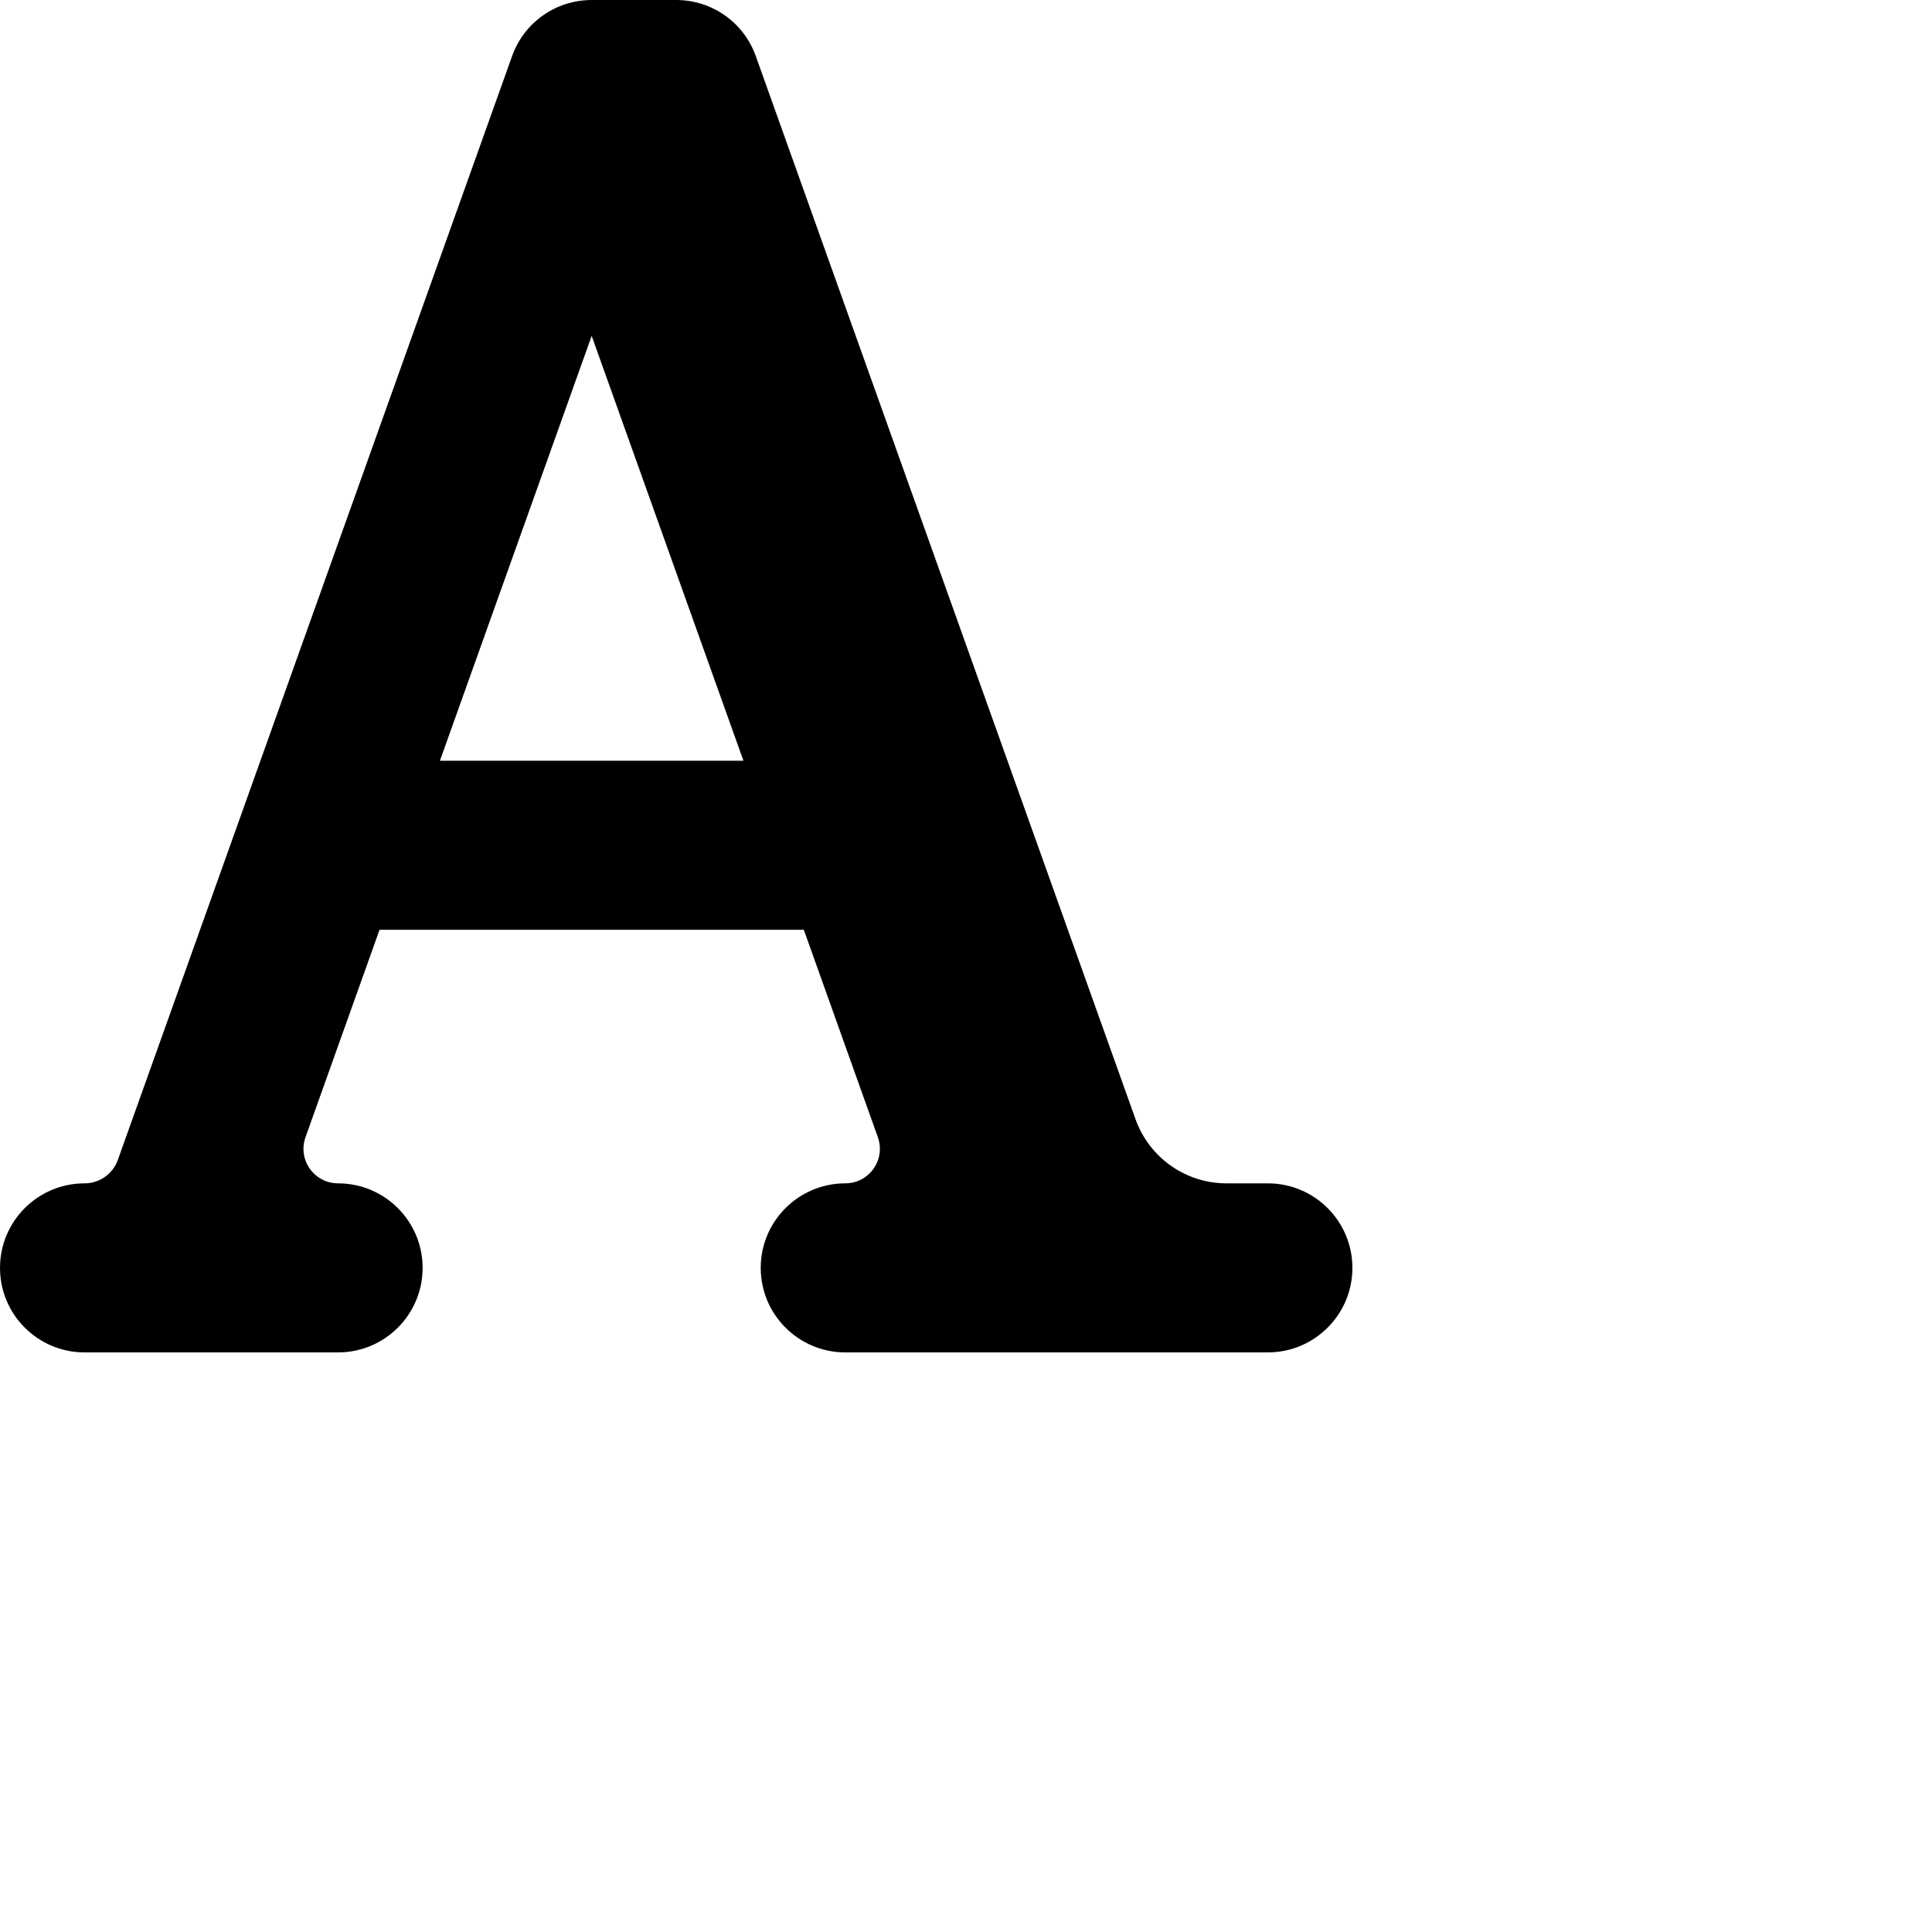
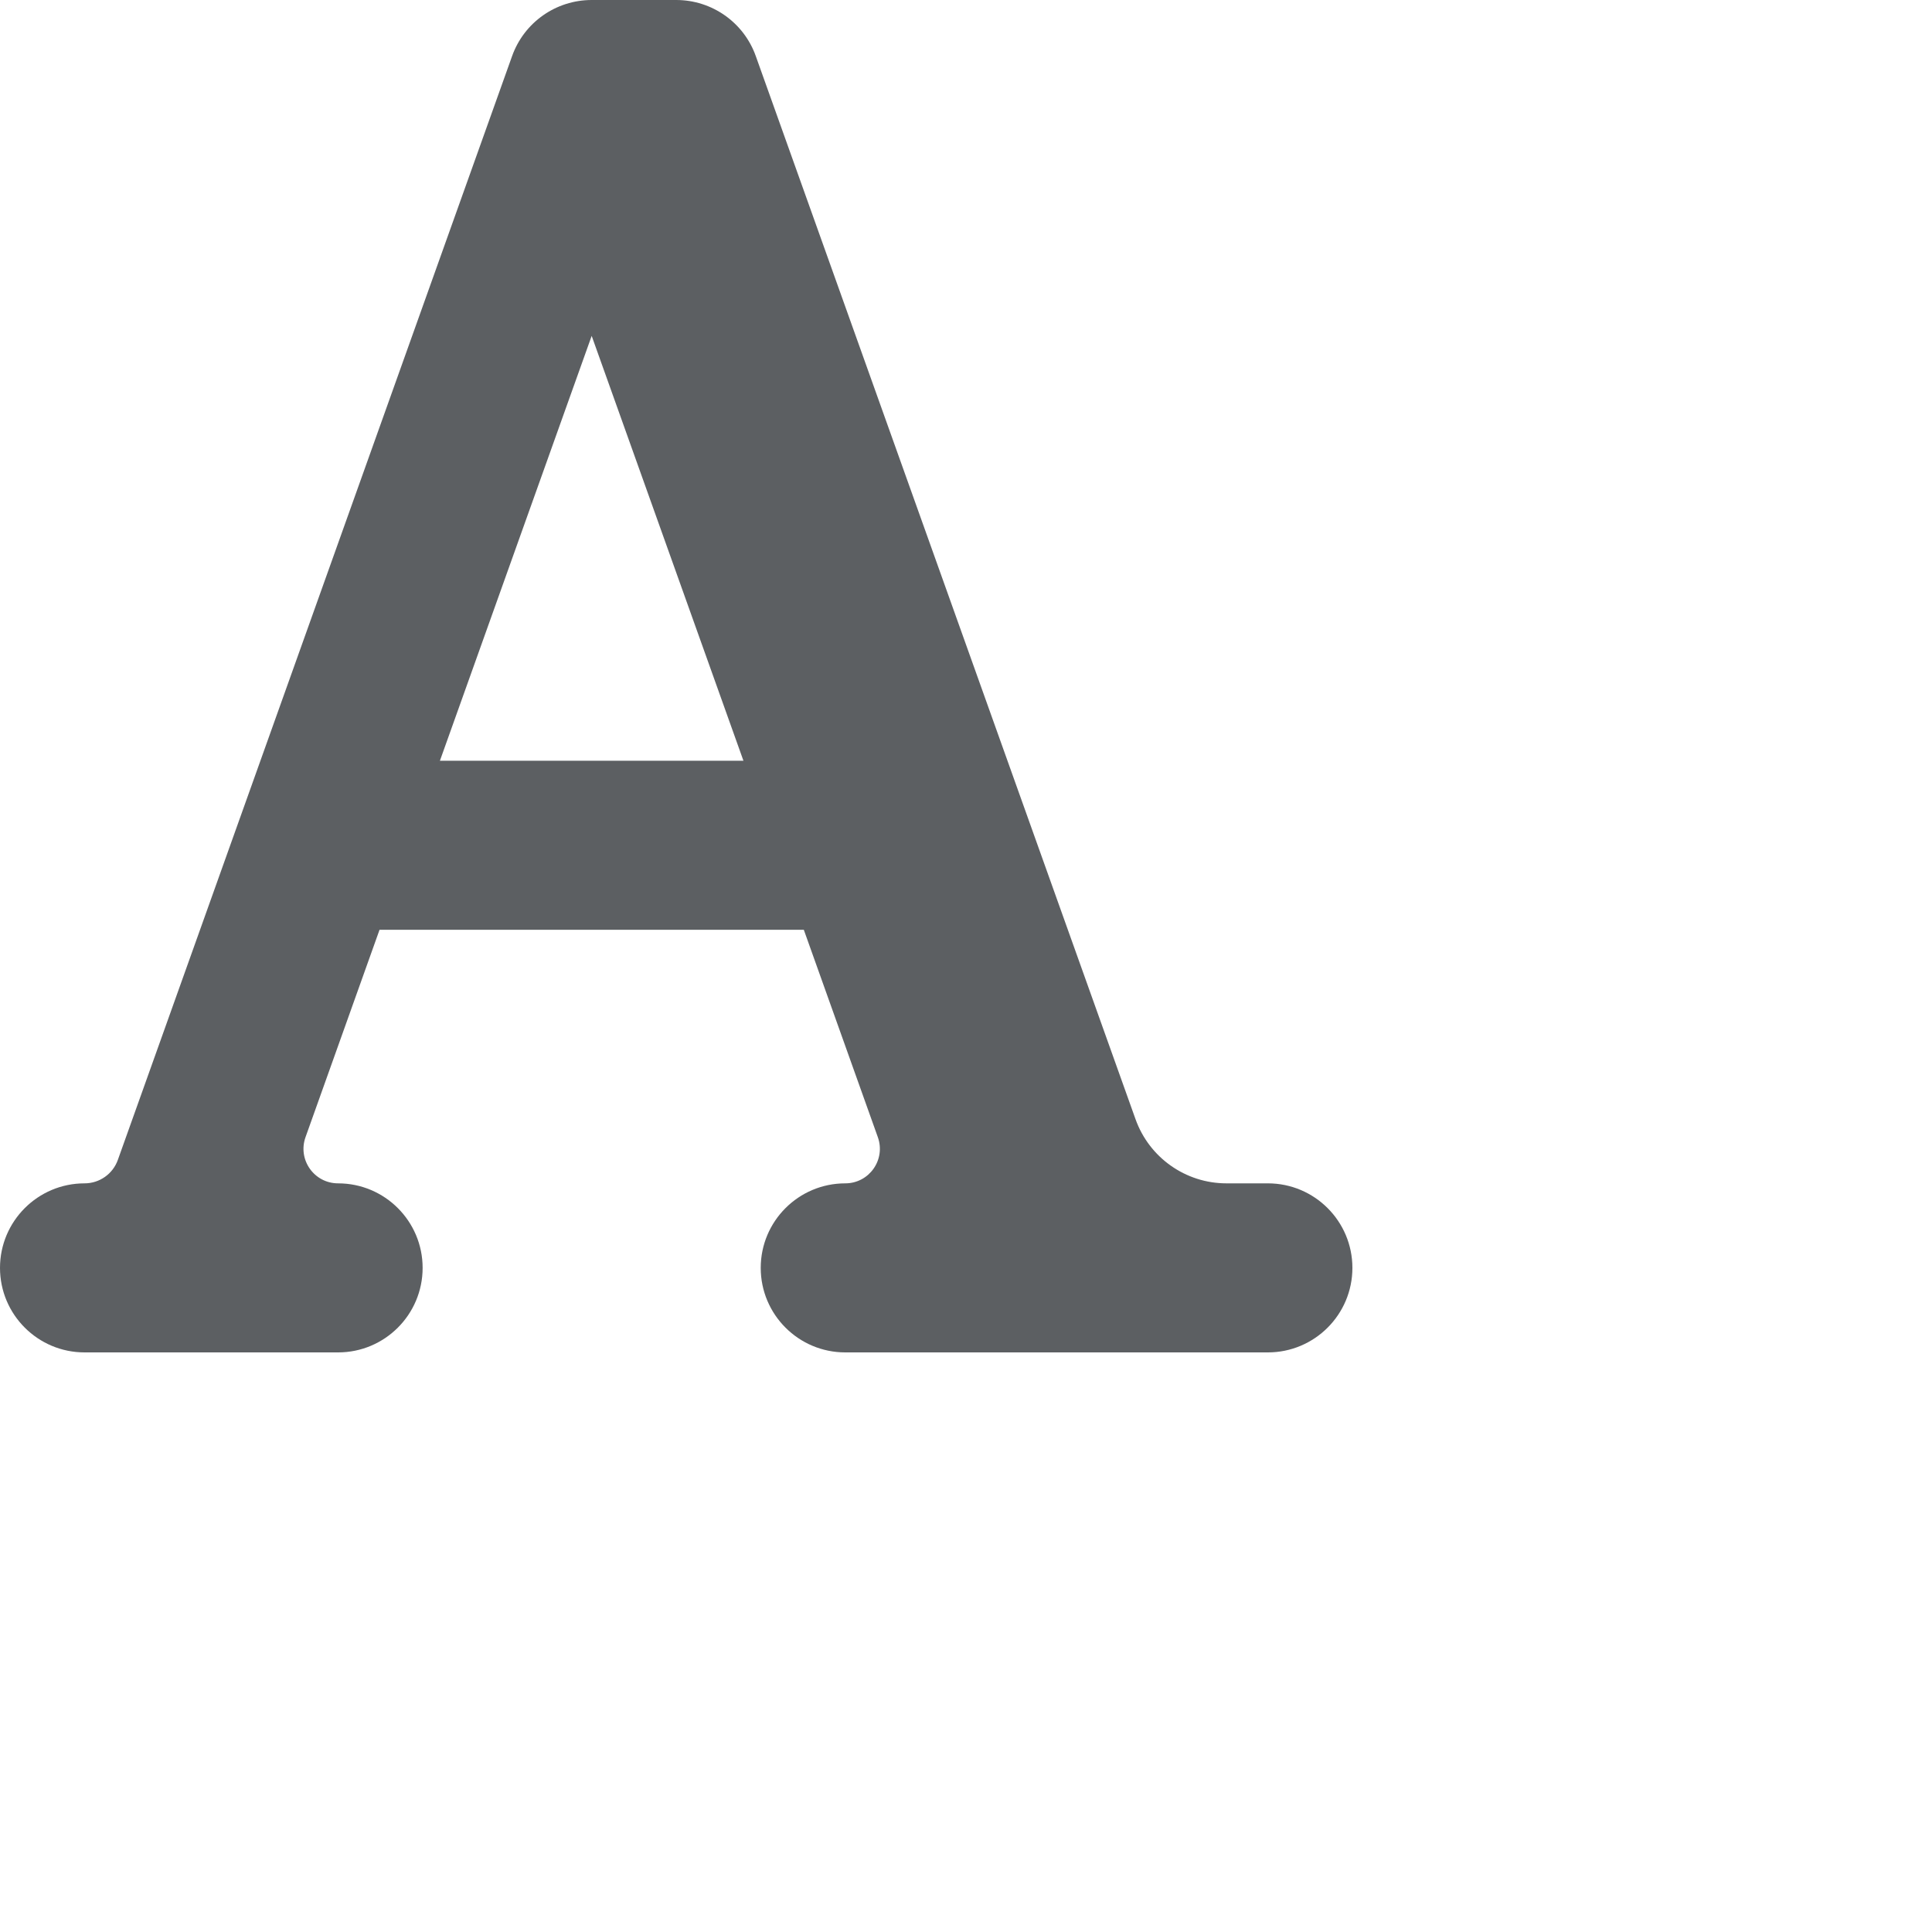
<svg xmlns="http://www.w3.org/2000/svg" viewBox="0 0 20 20">
-   <path fill-rule="evenodd" d="M7.824 0.581L11.755 11.586C11.897 11.984 12.274 12.25 12.696 12.25H13.125C13.608 12.25 14 12.642 14 13.125C14 13.608 13.608 14 13.125 14H8.75C8.267 14 7.875 13.608 7.875 13.125C7.875 12.642 8.267 12.25 8.75 12.25V12.25C8.998 12.25 9.171 12.005 9.087 11.771L8.321 9.625H3.929L3.163 11.771C3.079 12.005 3.252 12.25 3.5 12.25V12.25C3.983 12.25 4.375 12.642 4.375 13.125C4.375 13.608 3.983 14 3.5 14H0.875C0.392 14 0 13.608 0 13.125C0 12.642 0.392 12.25 0.875 12.25V12.25C1.03 12.25 1.168 12.153 1.22 12.007L5.301 0.581C5.425 0.232 5.755 0 6.125 0H7C7.37 0 7.7 0.232 7.824 0.581ZM4.554 7.875L6.125 3.477L7.696 7.875H4.554Z" />
+   <path fill-rule="evenodd" d="M7.824 0.581L11.755 11.586C11.897 11.984 12.274 12.25 12.696 12.25H13.125C13.608 12.25 14 12.642 14 13.125C14 13.608 13.608 14 13.125 14H8.75C8.267 14 7.875 13.608 7.875 13.125C7.875 12.642 8.267 12.25 8.75 12.25V12.25C8.998 12.25 9.171 12.005 9.087 11.771L8.321 9.625H3.929L3.163 11.771C3.079 12.005 3.252 12.25 3.5 12.25V12.25C3.983 12.25 4.375 12.642 4.375 13.125C4.375 13.608 3.983 14 3.5 14H0.875C0.392 14 0 13.608 0 13.125C0 12.642 0.392 12.25 0.875 12.25V12.25C1.03 12.25 1.168 12.153 1.22 12.007L5.301 0.581C5.425 0.232 5.755 0 6.125 0H7C7.37 0 7.7 0.232 7.824 0.581ZM4.554 7.875L6.125 3.477L7.696 7.875H4.554Z" fill="#5C5F62" />
</svg>
